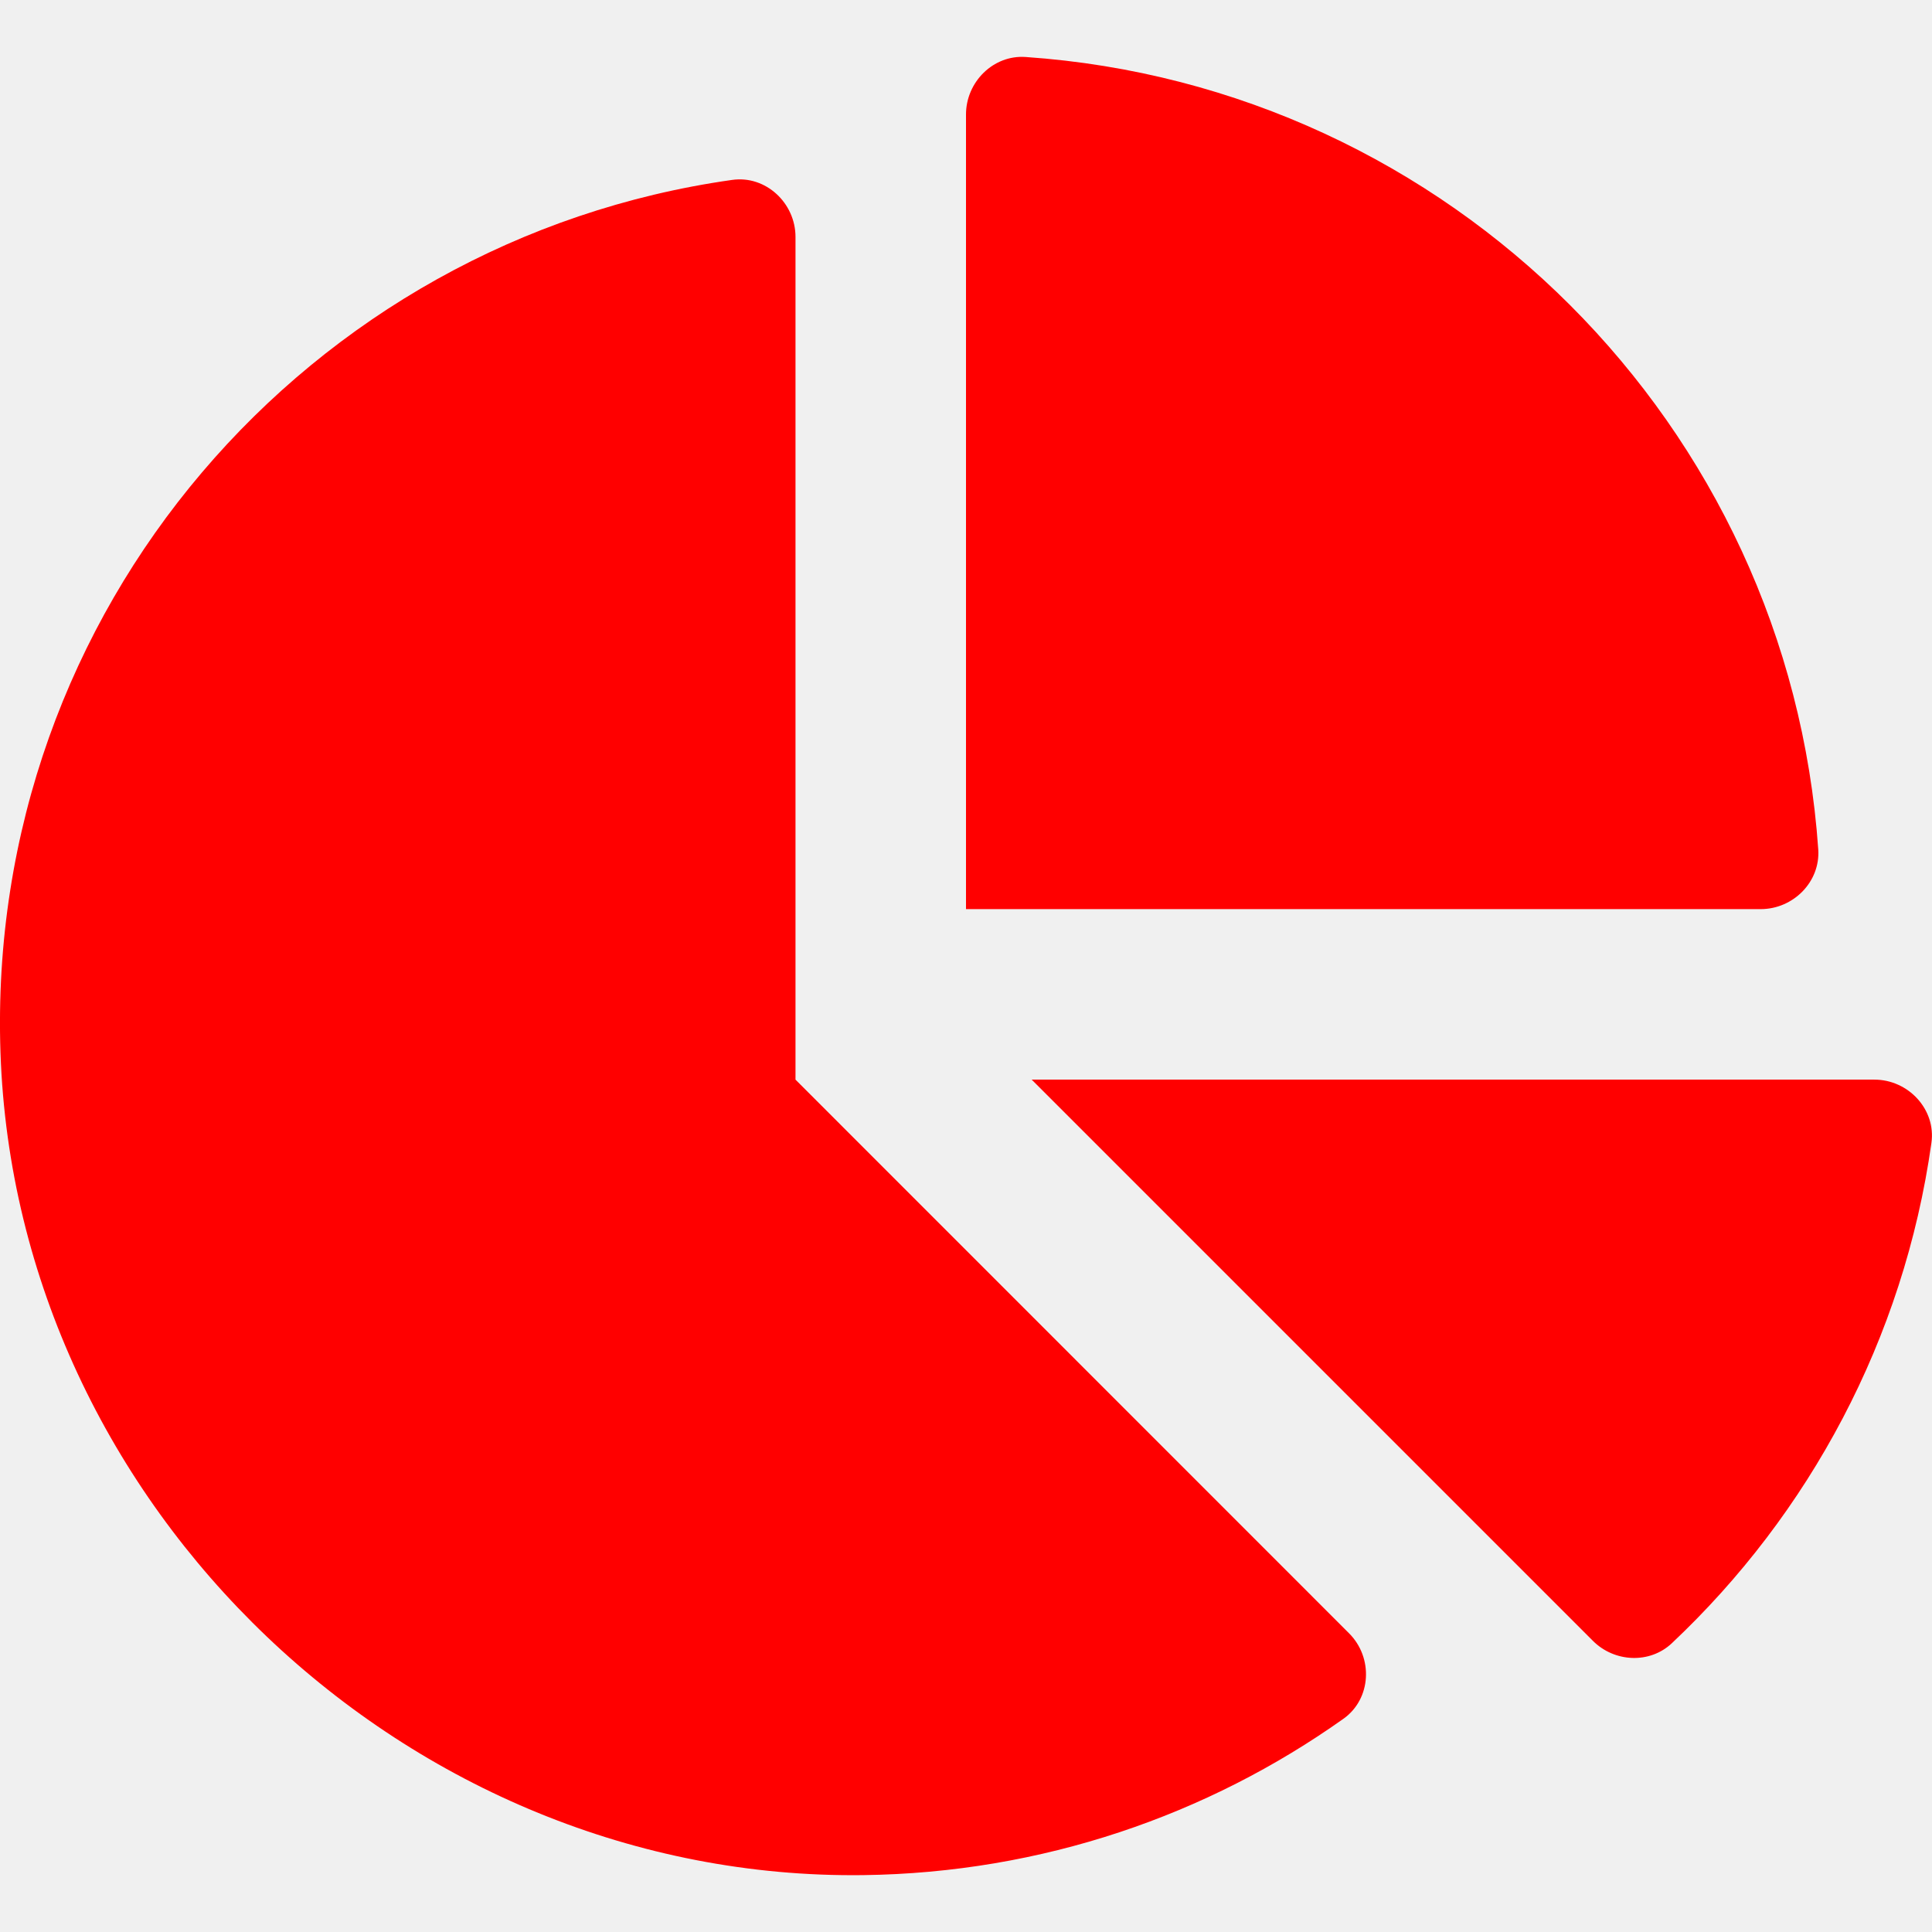
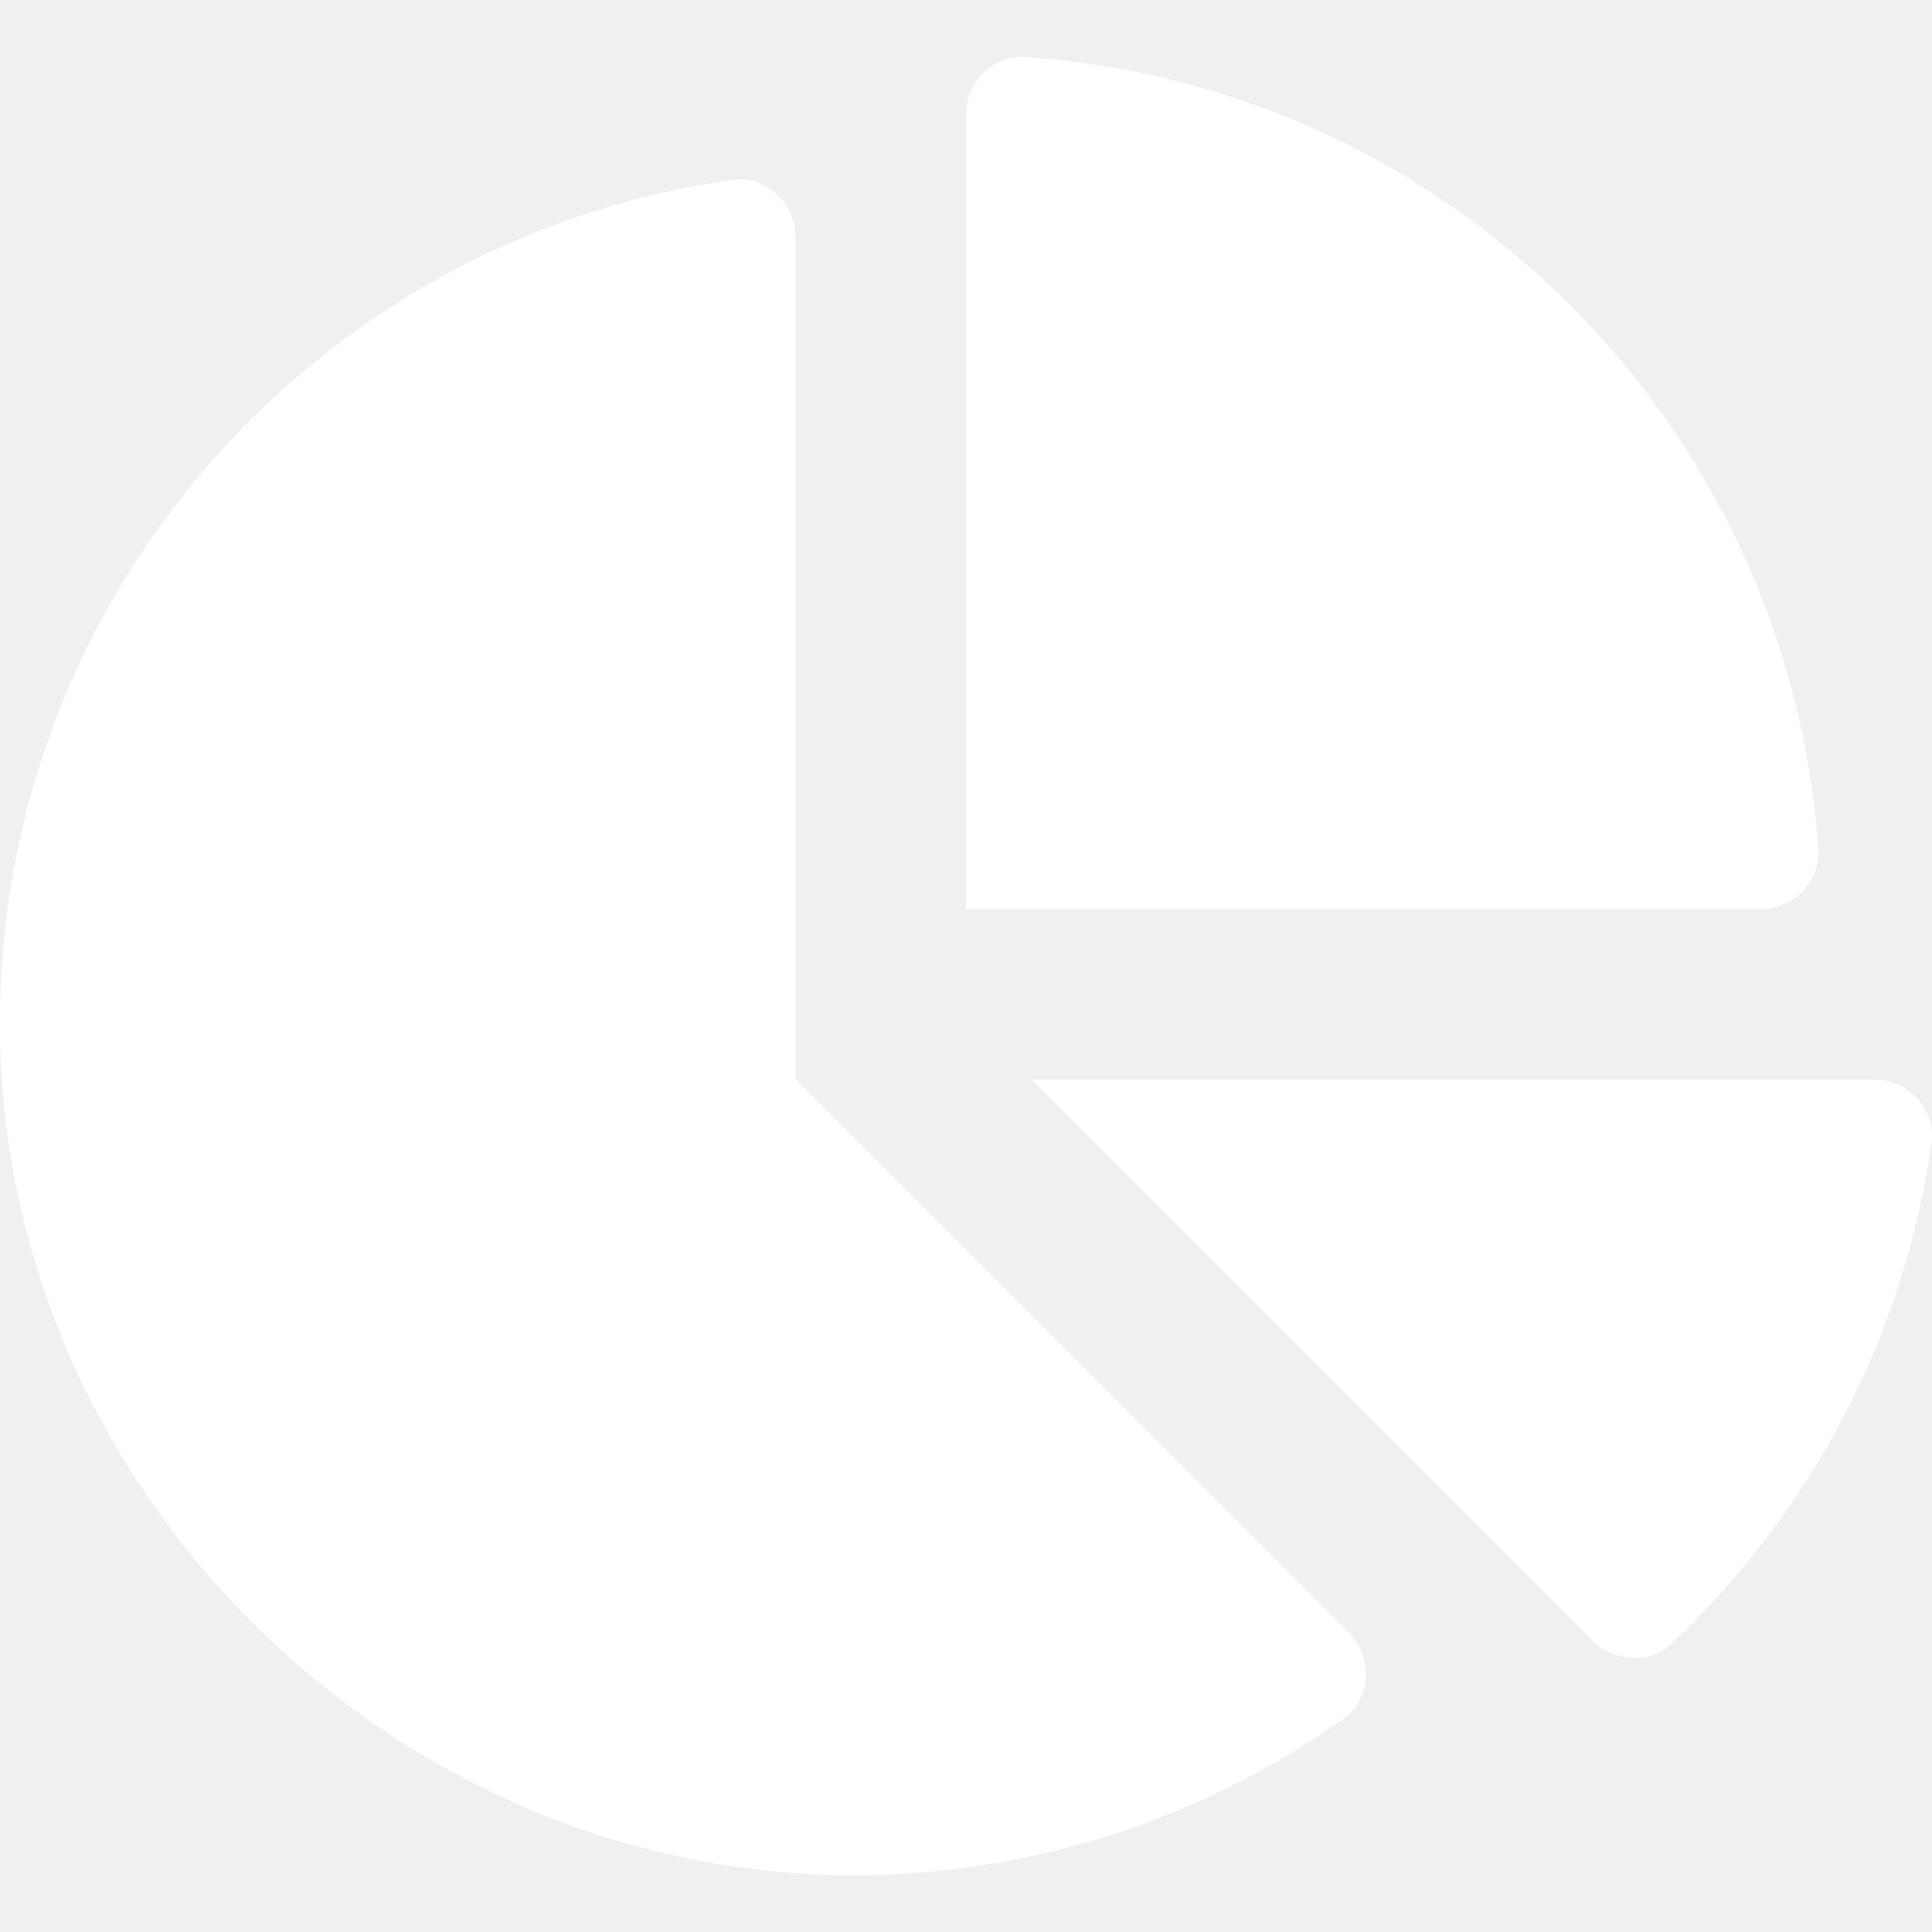
<svg xmlns="http://www.w3.org/2000/svg" width="16" height="16" viewBox="0 0 16 16" fill="none" className="icon">
  <style>
- path {
-     fill: red;
- }
+ 
</style>
  <g clip-path="url(#clip0_6569_144)">
-     <path class="icon" d="M15.523 8.941H8.544L13.192 13.589C13.37 13.767 13.662 13.781 13.845 13.609C14.983 12.537 15.766 11.091 15.995 9.466C16.035 9.188 15.804 8.941 15.523 8.941ZM15.058 7.035C14.815 3.522 12.008 0.714 8.494 0.472C8.226 0.453 8 0.679 8 0.948V7.529H14.581C14.85 7.529 15.076 7.304 15.058 7.035ZM6.588 8.941V1.962C6.588 1.681 6.341 1.45 6.063 1.49C2.558 1.985 -0.121 5.047 0.004 8.717C0.132 12.486 3.377 15.576 7.148 15.529C8.63 15.51 10 15.033 11.126 14.234C11.358 14.069 11.374 13.727 11.172 13.526L6.588 8.941Z" fill="#DDE2FF" />
+     <path class="icon" d="M15.523 8.941H8.544L13.192 13.589C13.37 13.767 13.662 13.781 13.845 13.609C14.983 12.537 15.766 11.091 15.995 9.466C16.035 9.188 15.804 8.941 15.523 8.941ZM15.058 7.035C14.815 3.522 12.008 0.714 8.494 0.472C8.226 0.453 8 0.679 8 0.948V7.529H14.581C14.85 7.529 15.076 7.304 15.058 7.035ZM6.588 8.941V1.962C6.588 1.681 6.341 1.45 6.063 1.49C2.558 1.985 -0.121 5.047 0.004 8.717C0.132 12.486 3.377 15.576 7.148 15.529C8.63 15.51 10 15.033 11.126 14.234C11.358 14.069 11.374 13.727 11.172 13.526L6.588 8.941Z" fill=" #FFFFFF" />
  </g>
  <defs>
    <clipPath id="clip0_6569_144">
      <rect width="16" height="16" fill="white" />
    </clipPath>
  </defs>
</svg>
